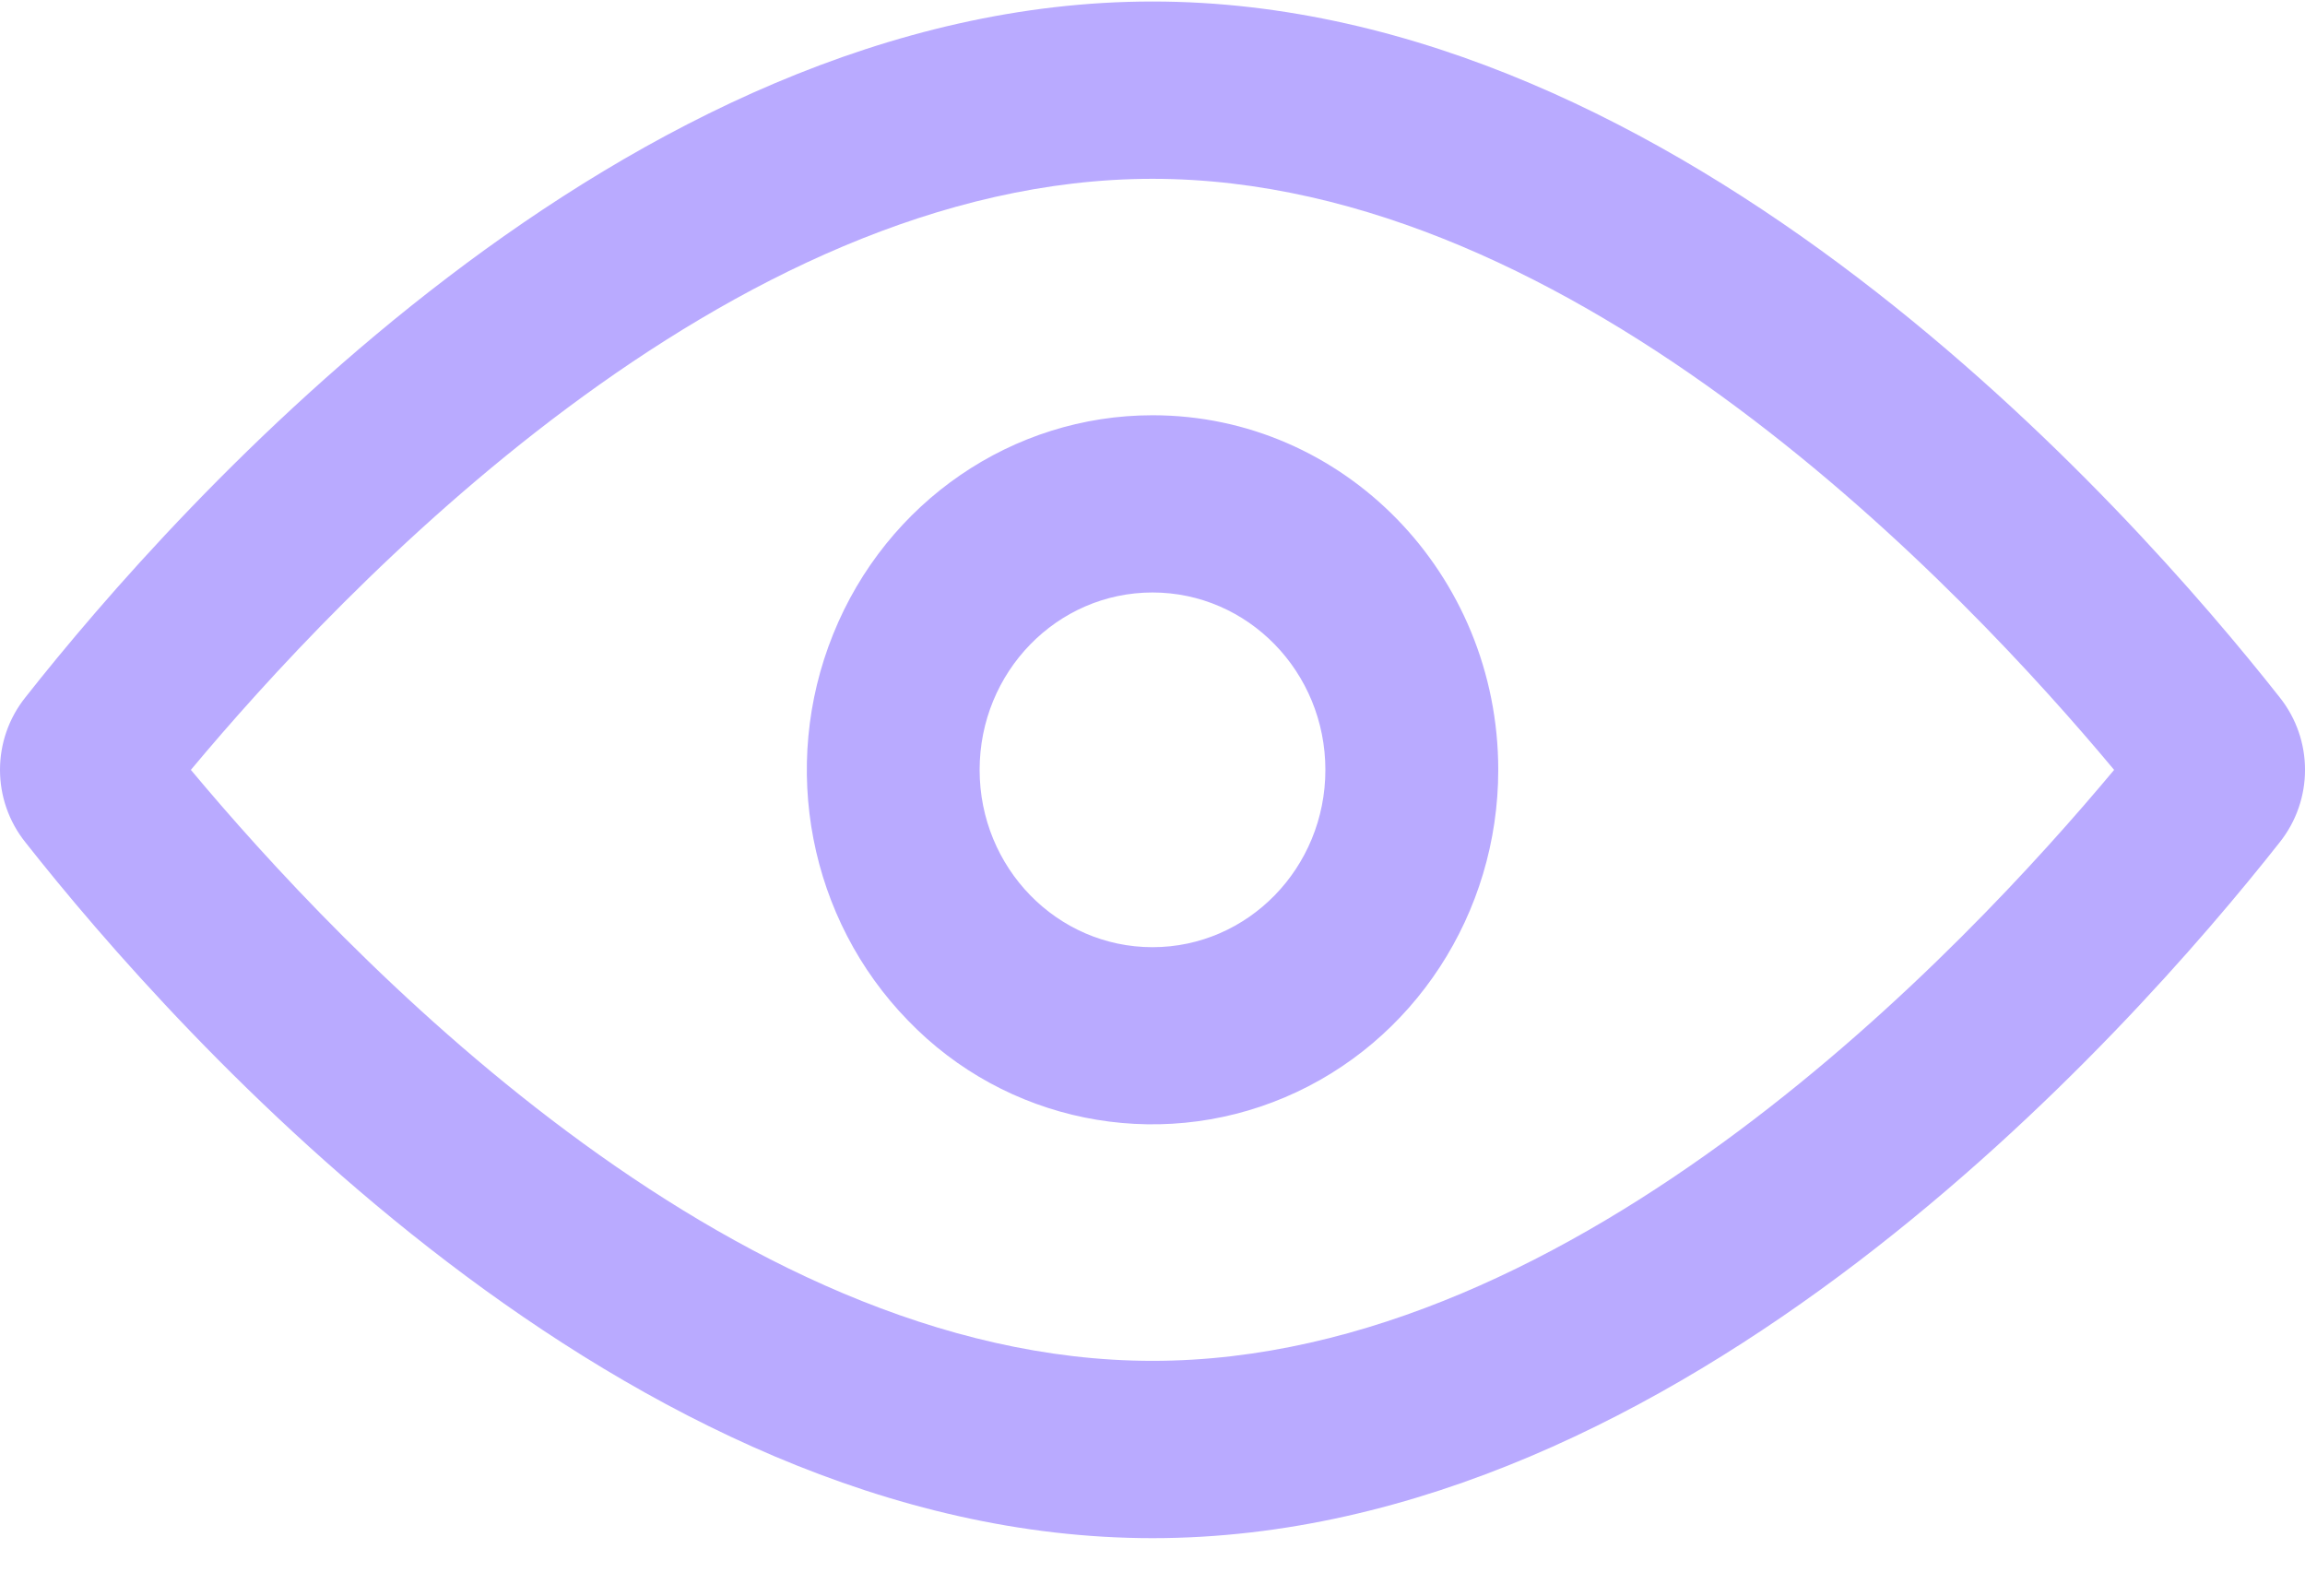
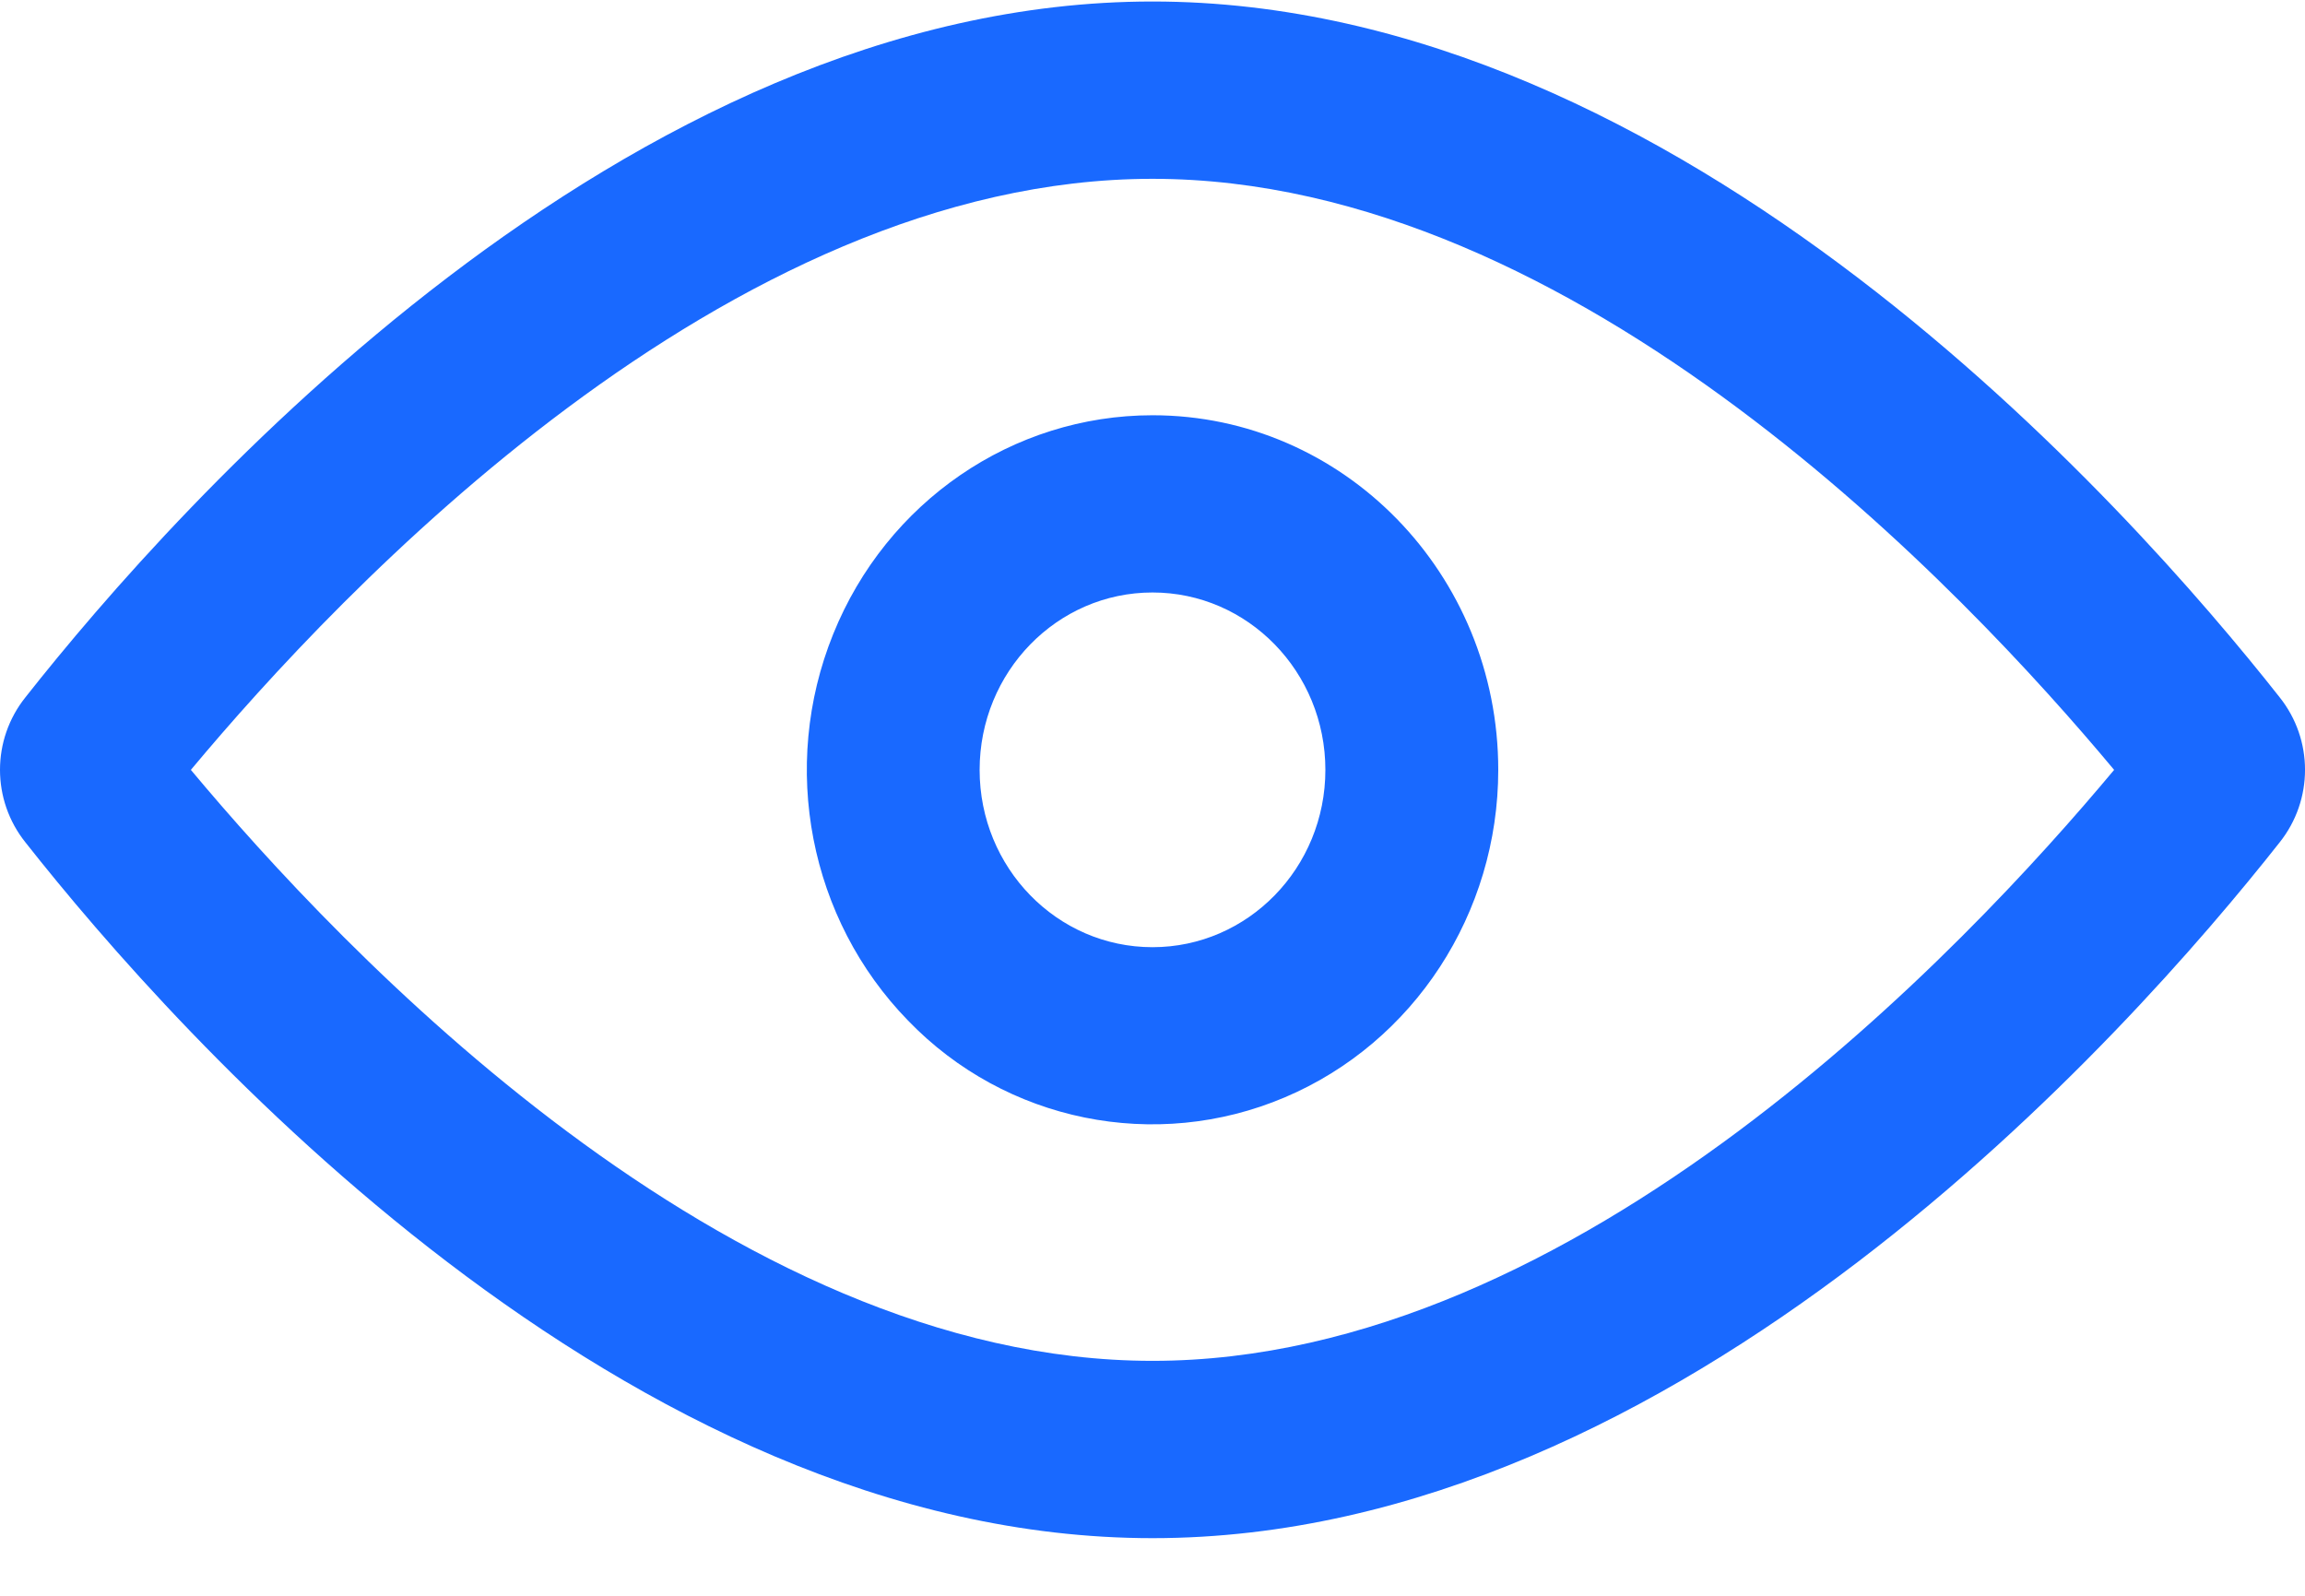
<svg xmlns="http://www.w3.org/2000/svg" width="26px" height="18px" viewBox="0 0 26 18" version="1.1">
  <g id="页面-1" stroke="none" stroke-width="1" fill="none" fill-rule="evenodd">
-     <g id="Shield-register" transform="translate(-840, -422)" fill="#B9AAFF" fill-rule="nonzero">
+     <g id="Shield-register" transform="translate(-840, -422)" fill="#1969FF" fill-rule="nonzero">
      <g id="编组-3" transform="translate(540, 192)">
        <g id="编组-14">
          <g id="编组-5" transform="translate(20, 214)">
            <g id="yanjing" transform="translate(280, 16)">
              <path d="M13,2.017 C17.803,2.017 22.177,6.683 23.847,8.684 C22.177,10.684 17.803,15.35 13,15.35 C8.197,15.35 3.824,10.684 2.153,8.684 C3.824,6.683 8.197,2.017 13,2.017 Z M13,0.017 C7.04,0.017 1.991,5.704 0.288,7.864 C-0.096,8.343 -0.096,9.024 0.288,9.503 C1.991,11.663 7.04,17.35 13,17.35 C18.96,17.35 24.01,11.663 25.713,9.503 C26.096,9.024 26.096,8.343 25.713,7.864 C24.01,5.704 18.96,0.017 13,0.017 Z M13,6.683 C14.077,6.683 14.95,7.579 14.95,8.684 C14.95,9.789 14.077,10.684 13,10.684 C11.923,10.684 11.05,9.789 11.05,8.684 C11.05,7.579 11.923,6.683 13,6.683 Z M13,4.684 C11.423,4.684 10.001,5.658 9.398,7.153 C8.794,8.648 9.128,10.368 10.243,11.512 C11.343,12.653 13.033,12.997 14.492,12.378 C15.95,11.76 16.9,10.301 16.9,8.684 C16.9,6.474 15.154,4.684 13.001,4.684 L13,4.684 Z" id="形状" />
            </g>
          </g>
        </g>
      </g>
    </g>
  </g>
</svg>
